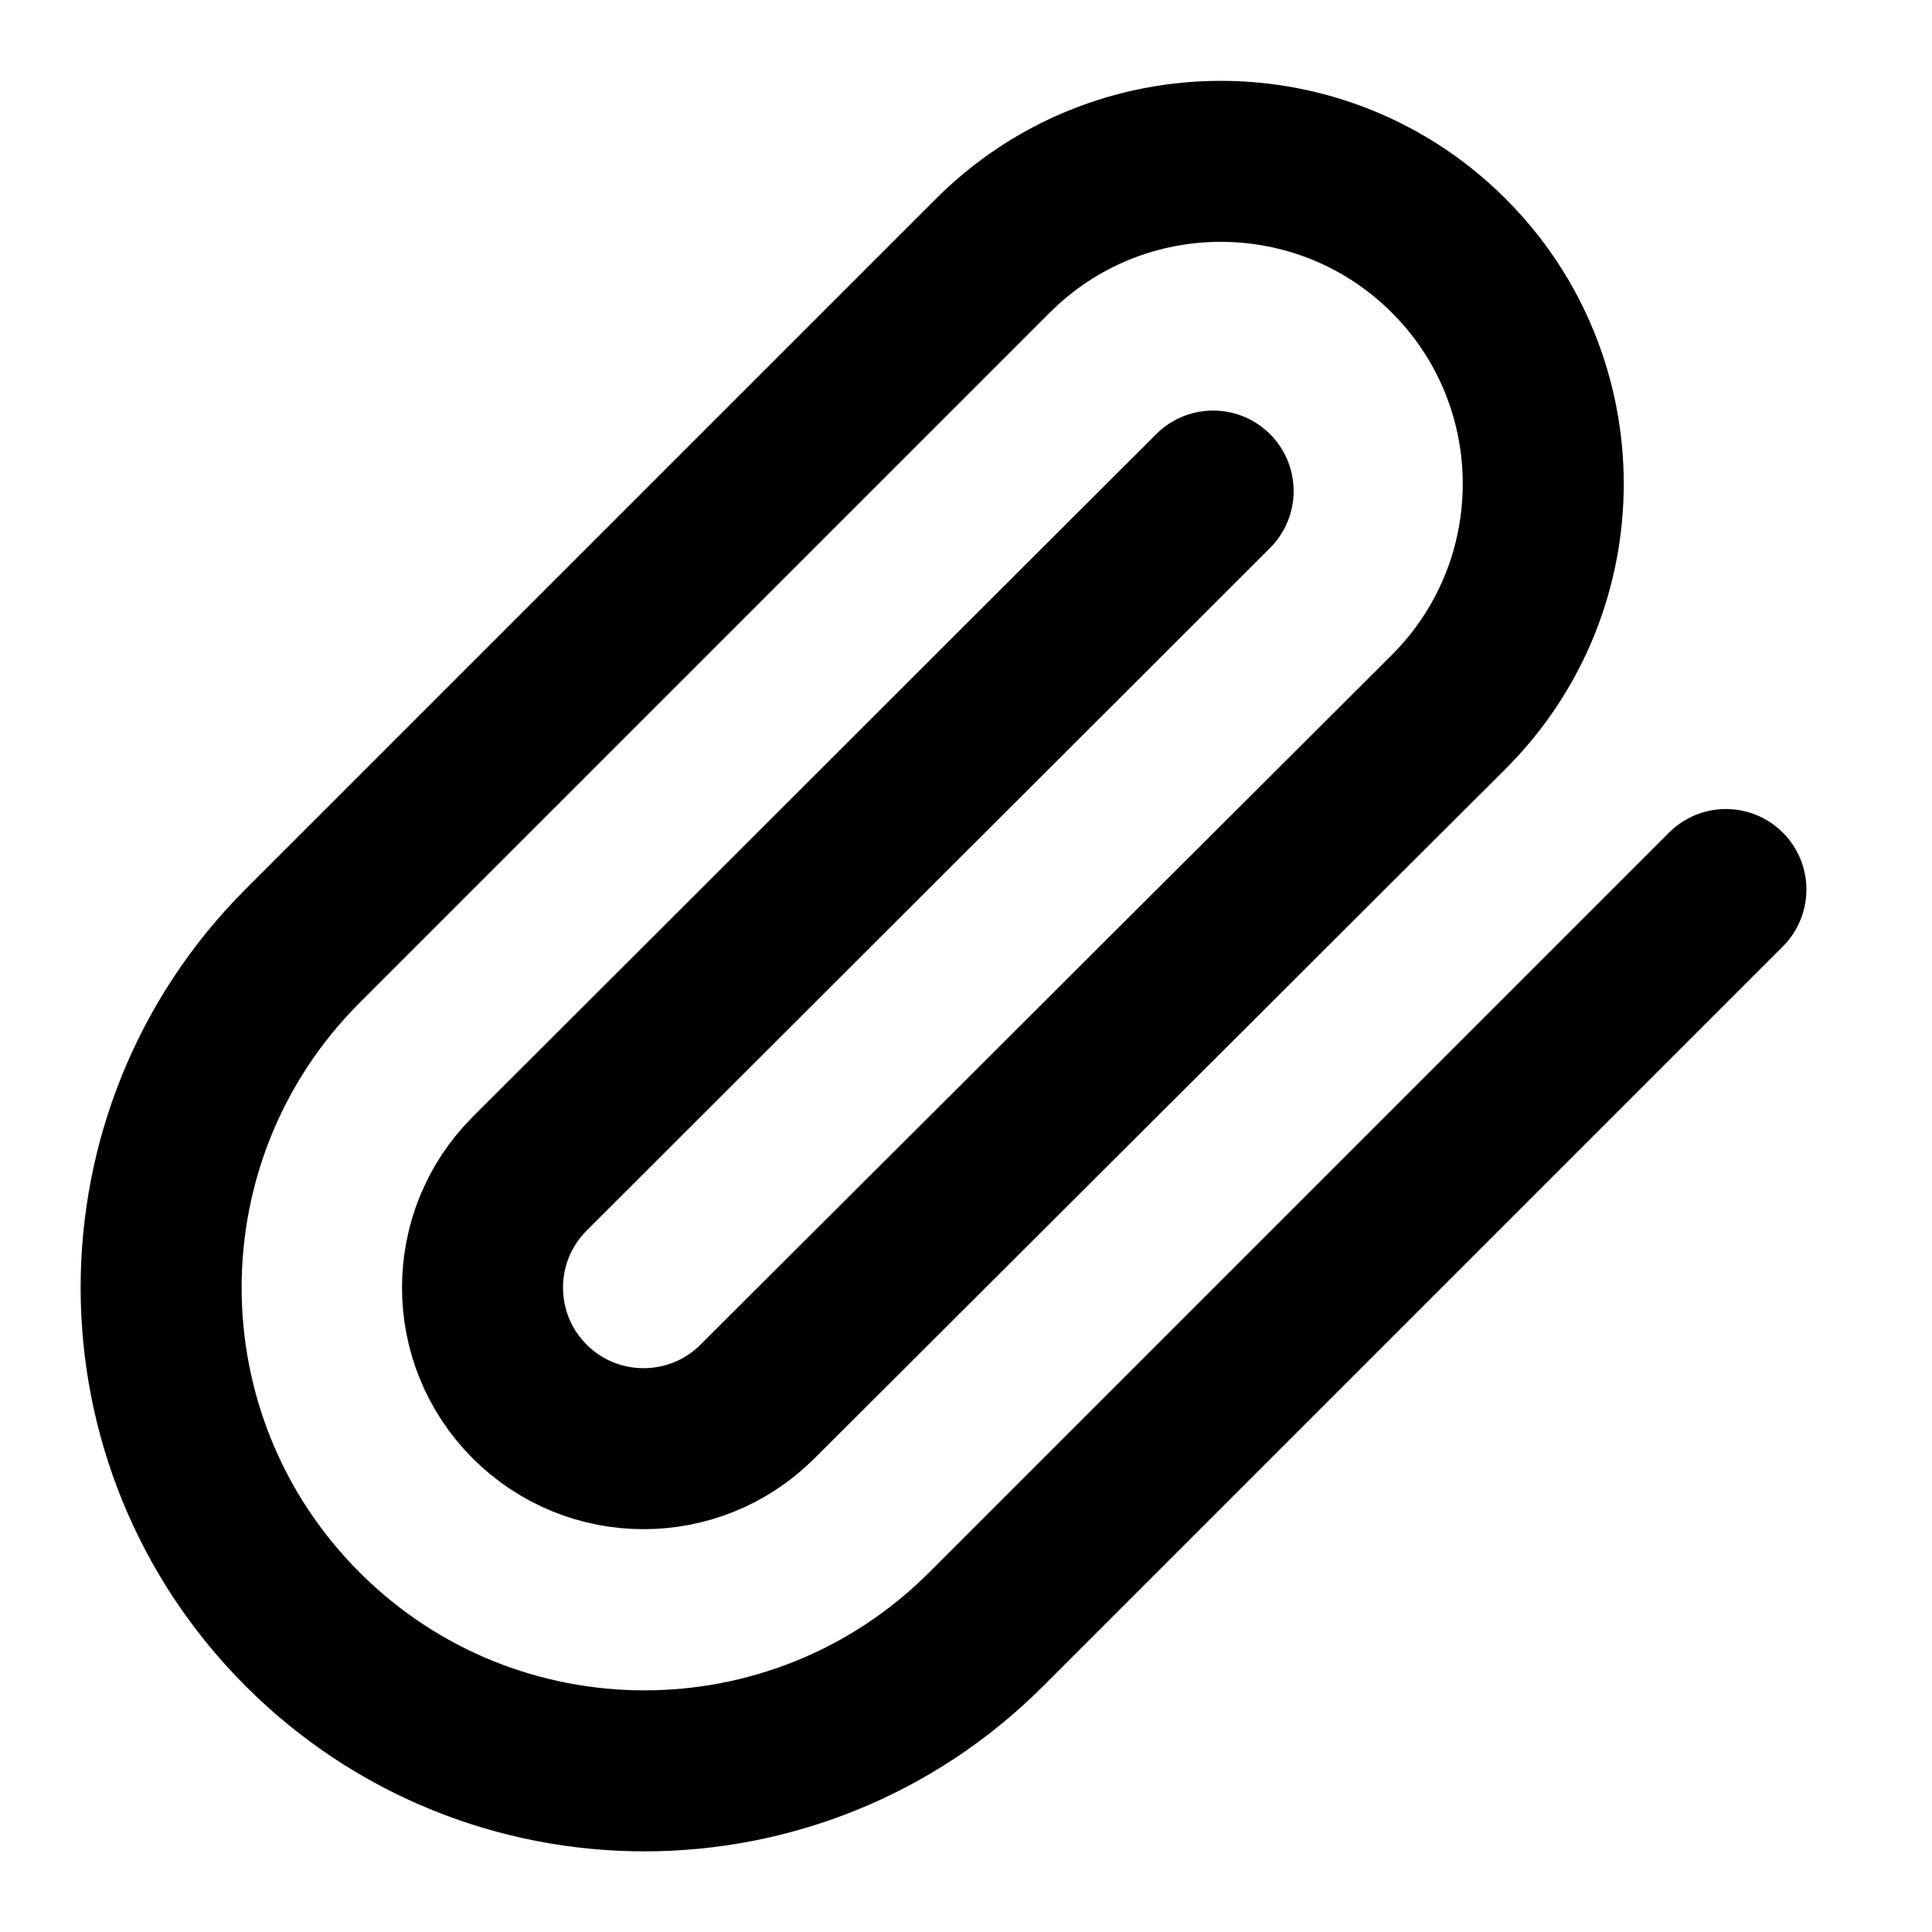
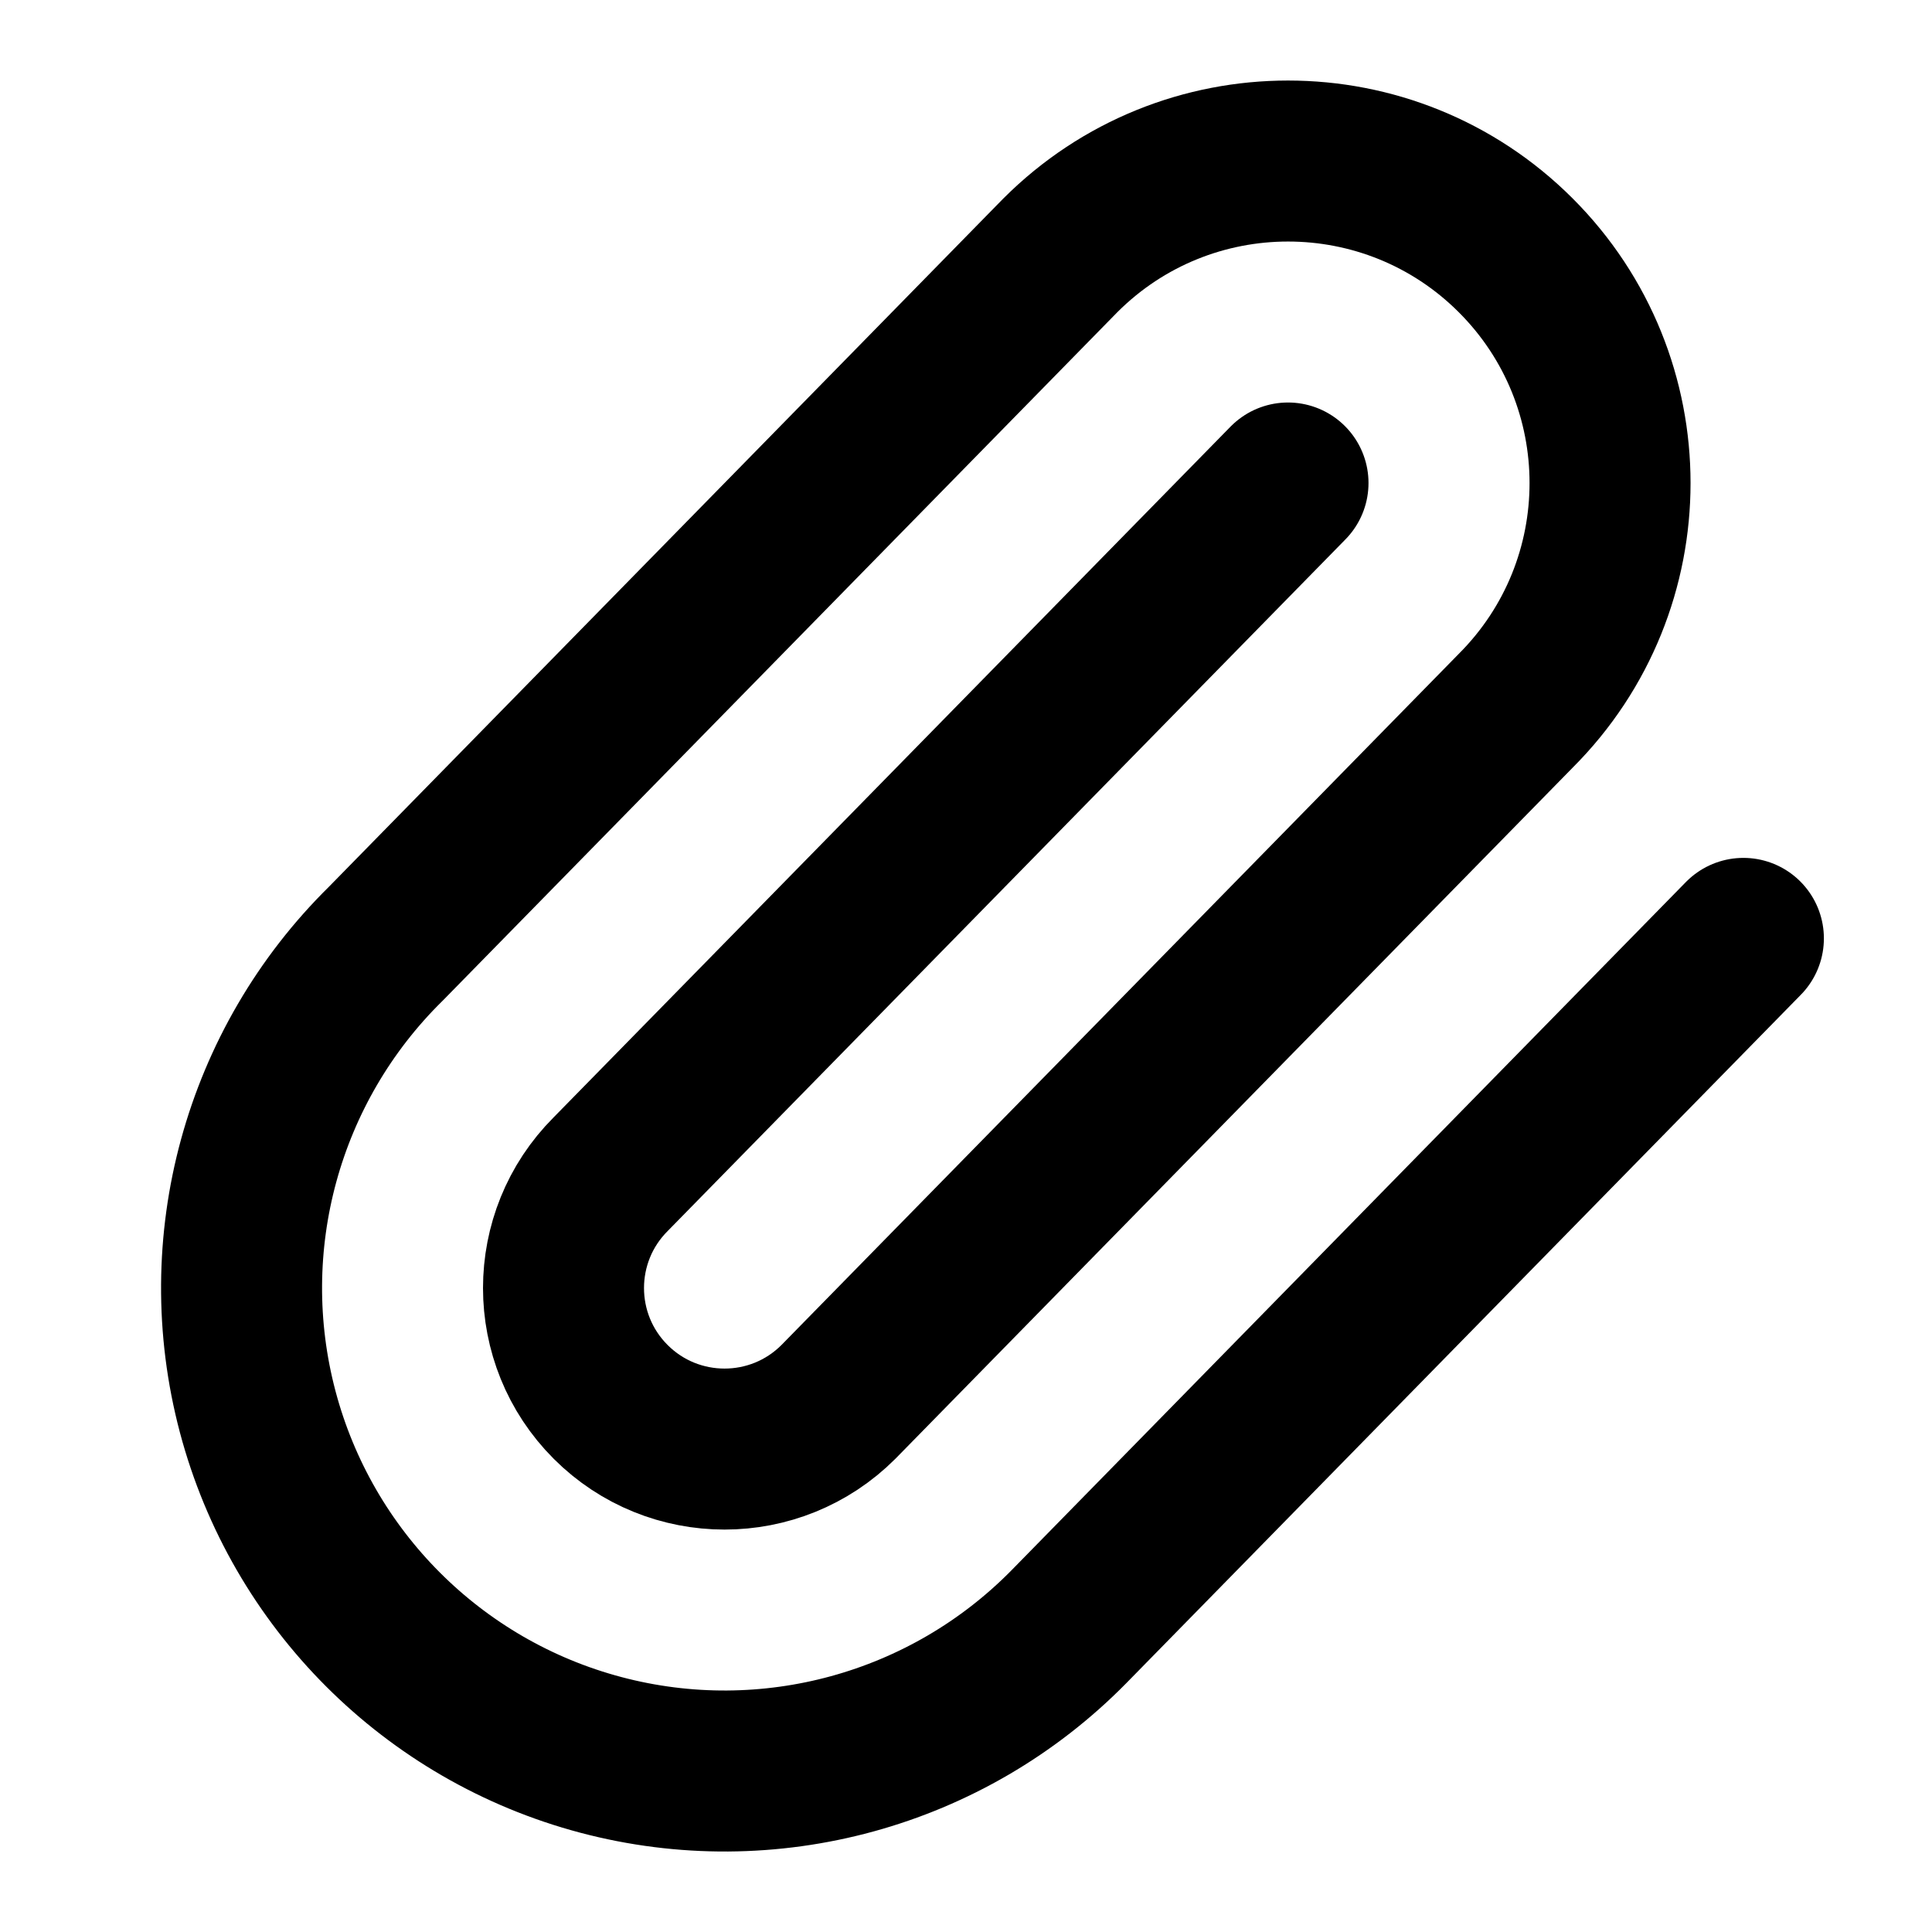
- <svg xmlns="http://www.w3.org/2000/svg" width="24" height="24" viewBox="0 0 24 24" fill="none" stroke="currentColor" stroke-width="2" stroke-linecap="round" stroke-linejoin="round">
-   <path d="m21.44 11.05-9.19 9.19a6 6 0 0 1-8.49-8.49l8.57-8.57A4 4 0 1 1 18 8.84l-8.59 8.57a2 2 0 0 1-2.83-2.83l8.49-8.48" />
+ <svg xmlns="http://www.w3.org/2000/svg" class="lucide lucide-paperclip" width="24" height="24" viewBox="0 0 24 24" fill="none" stroke="currentColor" stroke-width="2" stroke-linecap="round" stroke-linejoin="round">
+   <path d="m16 6-8.414 8.586a2 2 0 0 0 2.829 2.829l8.414-8.586a4 4 0 1 0-5.657-5.657l-8.379 8.551a6 6 0 1 0 8.485 8.485l8.379-8.551" />
</svg>
